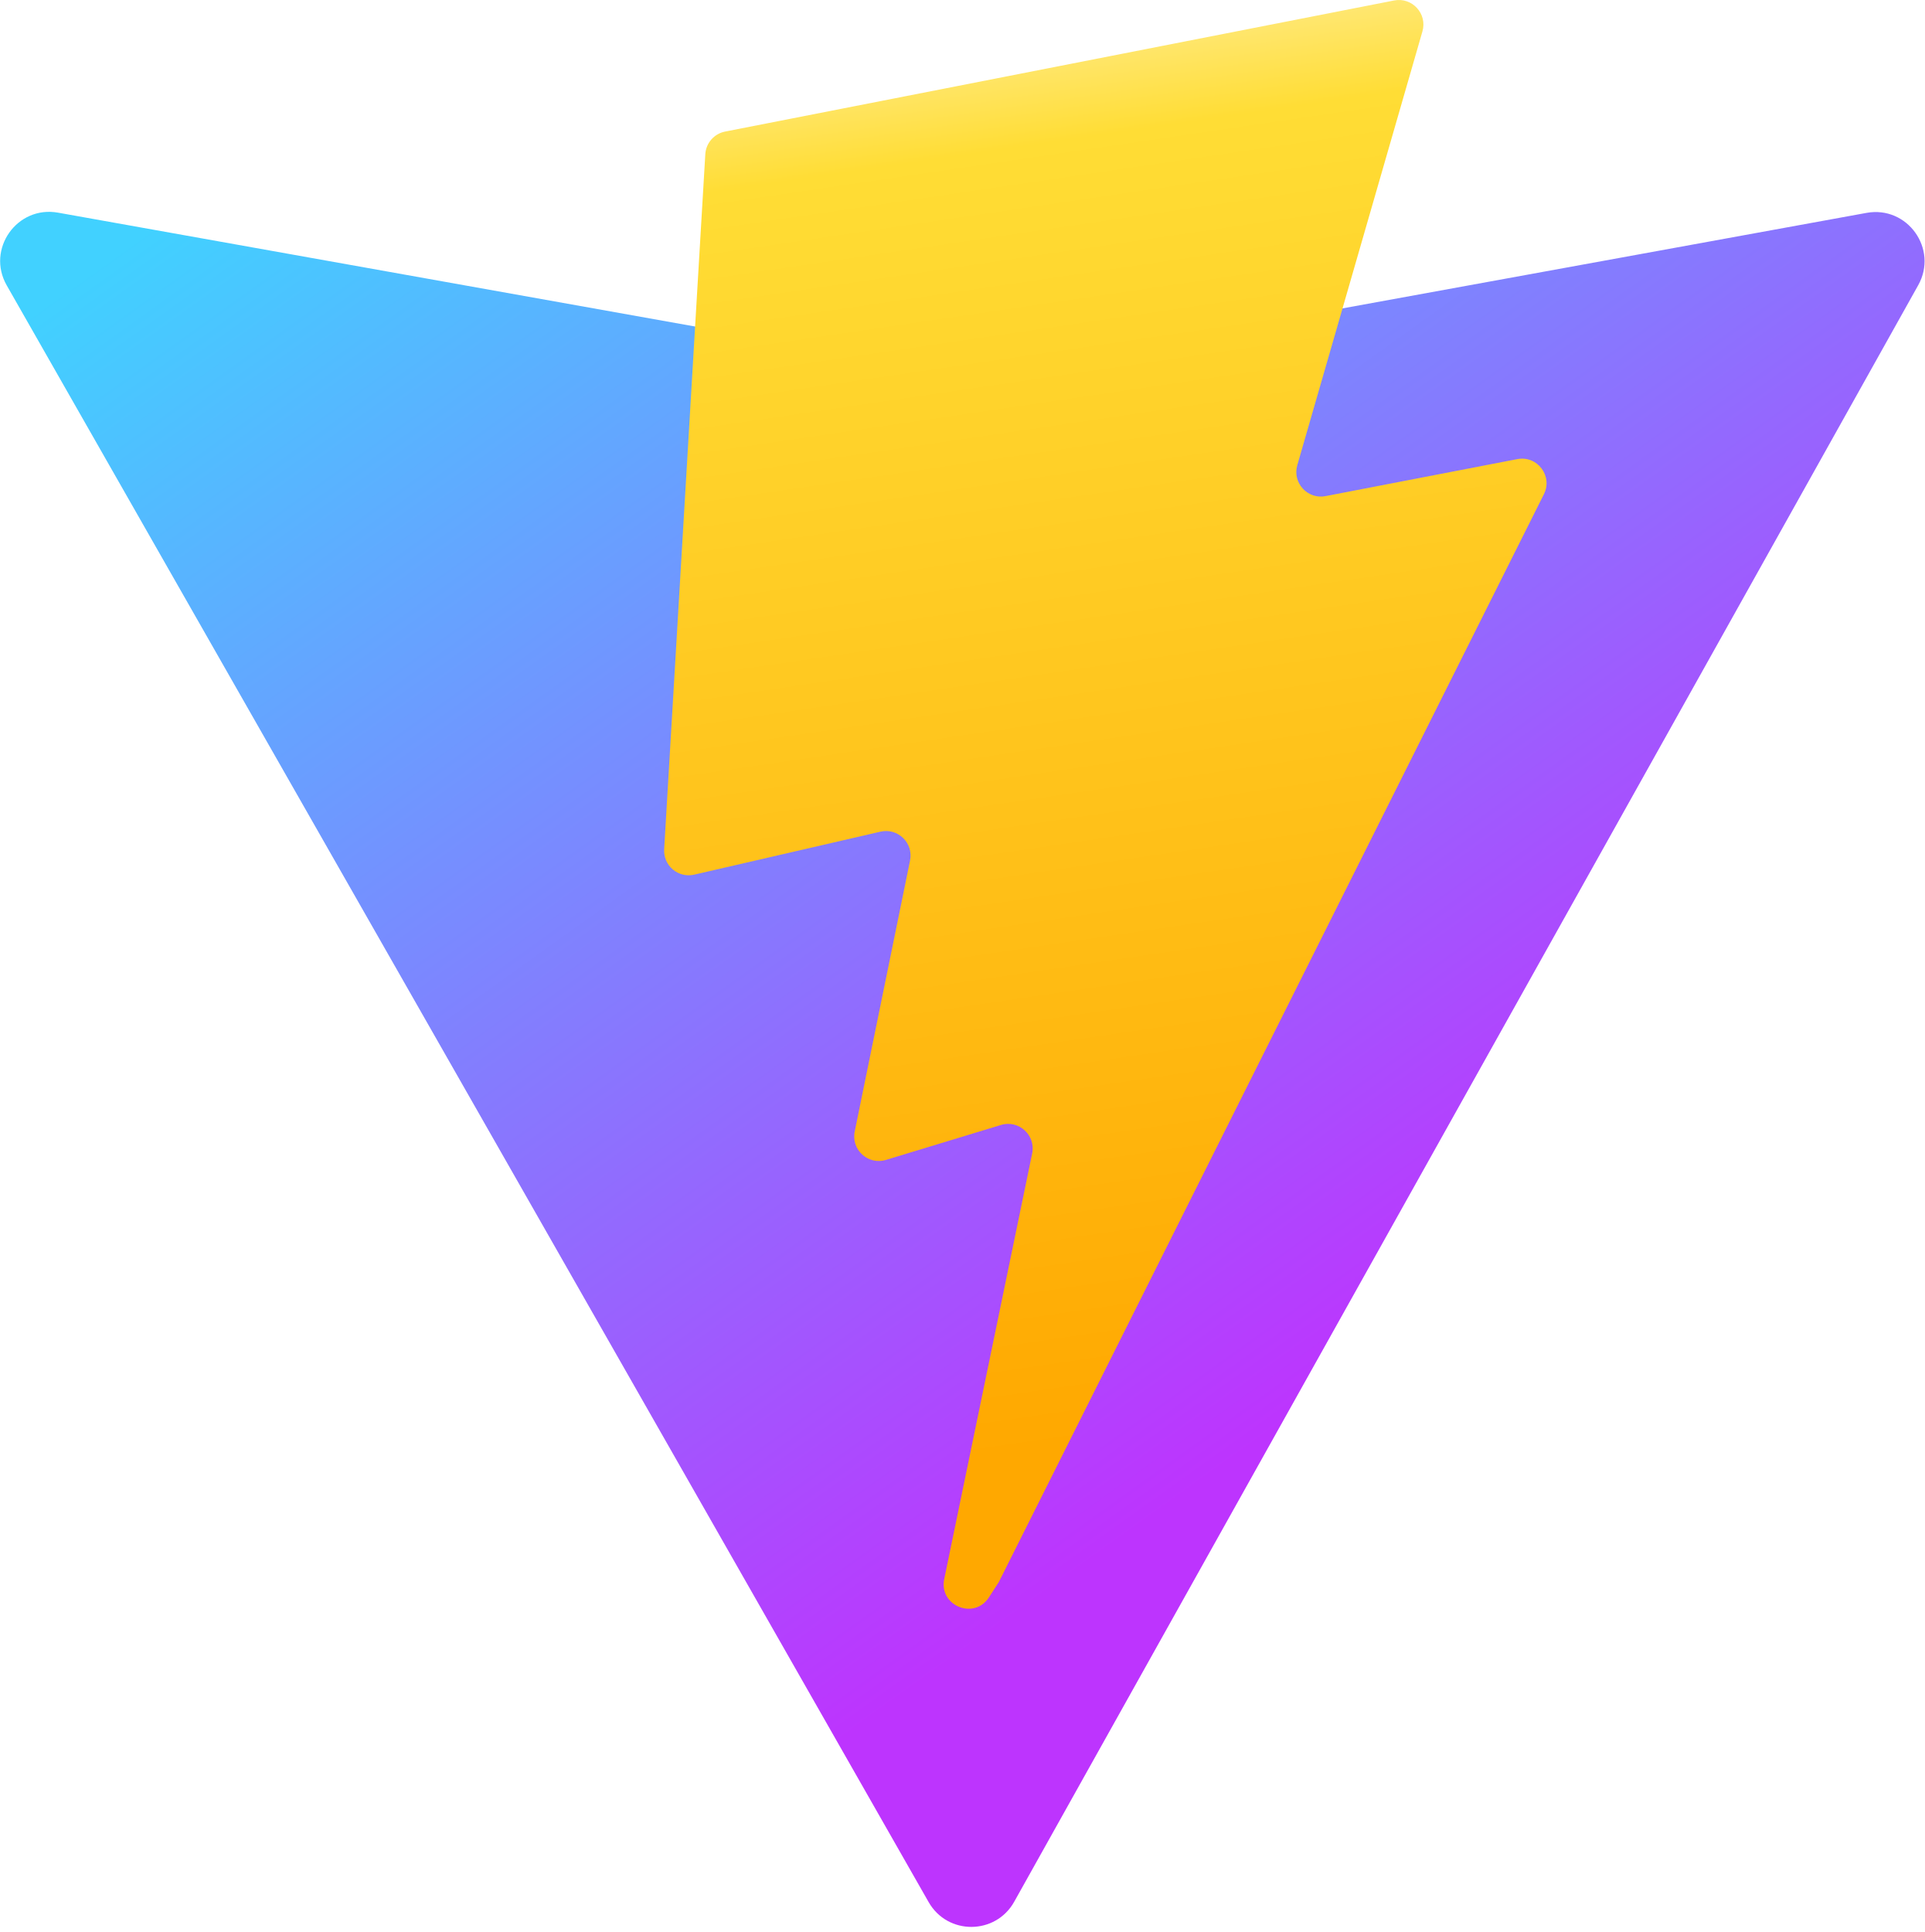
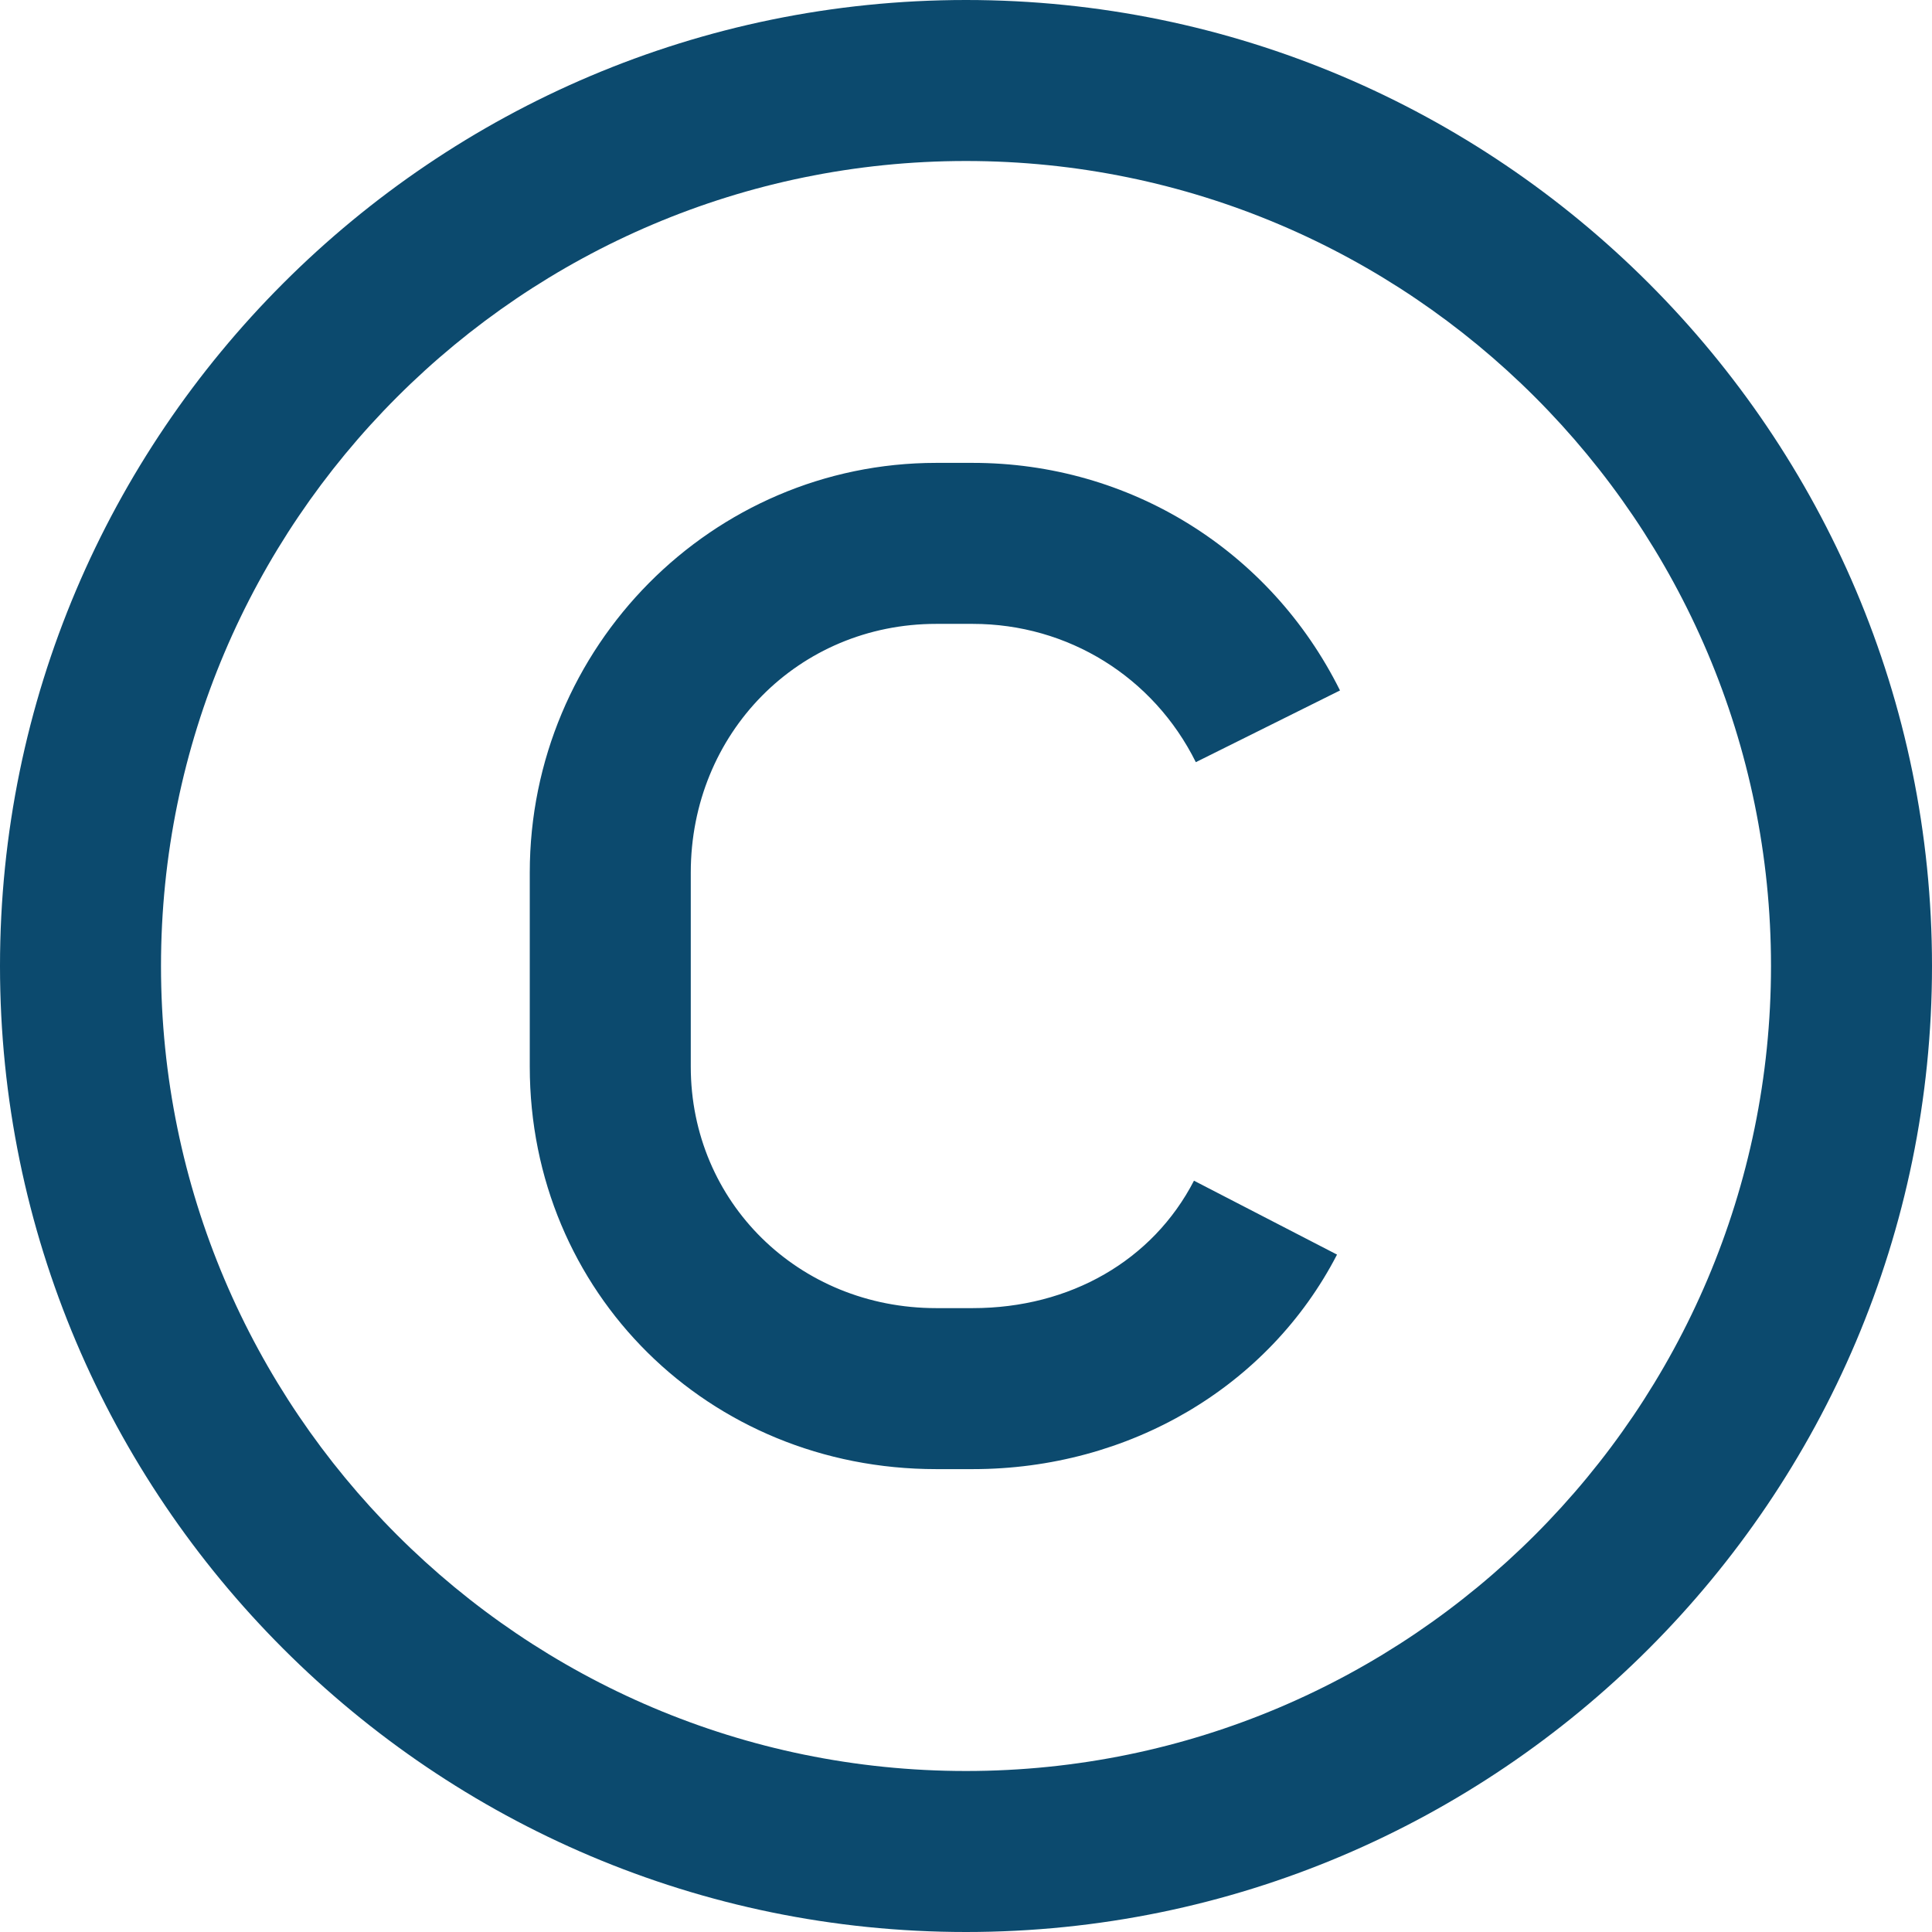
- <svg xmlns="http://www.w3.org/2000/svg" aria-hidden="true" role="img" class="iconify iconify--logos" width="31.88" height="32" preserveAspectRatio="xMidYMid meet" viewBox="0 0 256 257">
-   <defs>
-     <linearGradient id="IconifyId1813088fe1fbc01fb466" x1="-.828%" x2="57.636%" y1="7.652%" y2="78.411%">
-       <stop offset="0%" stop-color="#41D1FF" />
-       <stop offset="100%" stop-color="#BD34FE" />
-     </linearGradient>
-     <linearGradient id="IconifyId1813088fe1fbc01fb467" x1="43.376%" x2="50.316%" y1="2.242%" y2="89.03%">
-       <stop offset="0%" stop-color="#FFEA83" />
-       <stop offset="8.333%" stop-color="#FFDD35" />
-       <stop offset="100%" stop-color="#FFA800" />
-     </linearGradient>
-   </defs>
-   <path fill="url(#IconifyId1813088fe1fbc01fb466)" d="M255.153 37.938L134.897 252.976c-2.483 4.44-8.862 4.466-11.382.048L.875 37.958c-2.746-4.814 1.371-10.646 6.827-9.67l120.385 21.517a6.537 6.537 0 0 0 2.322-.004l117.867-21.483c5.438-.991 9.574 4.796 6.877 9.62Z" />
-   <path fill="url(#IconifyId1813088fe1fbc01fb467)" d="M185.432.063L96.44 17.501a3.268 3.268 0 0 0-2.634 3.014l-5.474 92.456a3.268 3.268 0 0 0 3.997 3.378l24.777-5.718c2.318-.535 4.413 1.507 3.936 3.838l-7.361 36.047c-.495 2.426 1.782 4.5 4.151 3.78l15.304-4.649c2.372-.72 4.652 1.36 4.15 3.788l-11.698 56.621c-.732 3.542 3.979 5.473 5.943 2.437l1.313-2.028l72.516-144.72c1.215-2.423-.88-5.186-3.54-4.672l-25.505 4.922c-2.396.462-4.435-1.77-3.759-4.114l16.646-57.705c.677-2.35-1.37-4.583-3.769-4.113Z" />
+ <svg xmlns="http://www.w3.org/2000/svg" id="Layer_1" data-name="Layer 1" viewBox="0 0 24 24" width="512" height="512">
+   <path d="m8.581,10.841v2.409c0,1.682,1.339,3,3.049,3h.454c1.209,0,2.236-.592,2.748-1.583l1.777.918c-.85,1.644-2.584,2.665-4.525,2.665h-.454c-2.831,0-5.049-2.196-5.049-5v-2.409c0-2.807,2.265-5.091,5.049-5.091h.454c1.946,0,3.694,1.083,4.562,2.827l-1.791.891c-.527-1.06-1.589-1.718-2.771-1.718h-.454c-1.71,0-3.049,1.357-3.049,3.091Zm15.419,1.159c0,6.617-5.383,12-12,12S0,18.617,0,12,5.383,0,12,0s12,5.383,12,12Zm-2,0c0-5.514-4.486-10-10-10S2,6.486,2,12s4.486,10,10,10,10-4.486,10-10Z" id="id_101" style="fill: rgb(12, 74, 110);" />
</svg>
